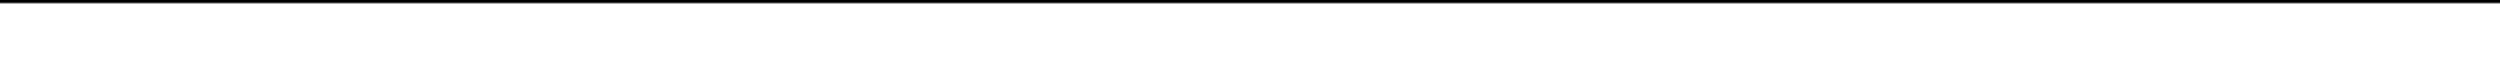
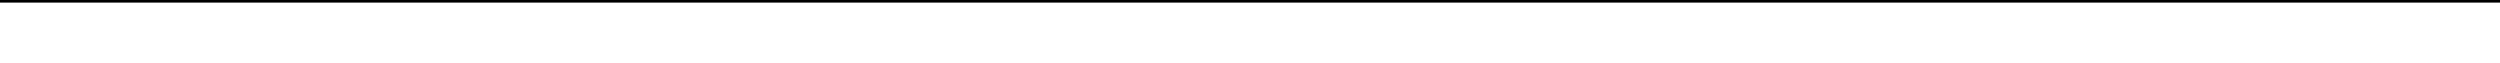
<svg xmlns="http://www.w3.org/2000/svg" width="600pt" height="15pt" viewBox="0 0 600 15" version="1.1" shape-rendering="crispEdges">
  <defs>
    <linearGradient id="linear0" gradientUnits="userSpaceOnUse" x1="0.5" y1="0.5" x2="0.5" y2="1">
      <stop offset="0" style="stop-color:rgb(0%,0%,0%);stop-opacity:1;" />
-       <stop offset="1" style="stop-color:rgb(100%,100%,100%);stop-opacity:1;" />
+       <stop offset="0.5" style="stop-color:rgb(100%,100%,100%);stop-opacity:1;" />
    </linearGradient>
    <linearGradient id="linear1" gradientUnits="userSpaceOnUse" x1="0.5" y1="0.5" x2="0.5" y2="1">
      <stop offset="0" style="stop-color:rgb(0%,0%,0%);stop-opacity:1;" />
-       <stop offset="1" style="stop-color:rgb(100%,100%,100%);stop-opacity:1;" />
+       <stop offset="0.5" style="stop-color:rgb(100%,100%,100%);stop-opacity:1;" />
    </linearGradient>
    <linearGradient id="linear2" gradientUnits="userSpaceOnUse" x1="0.5" y1="0.5" x2="0.5" y2="1">
      <stop offset="0" style="stop-color:rgb(0%,0%,0%);stop-opacity:1;" />
-       <stop offset="1" style="stop-color:rgb(100%,100%,100%);stop-opacity:1;" />
+       <stop offset="0.5" style="stop-color:rgb(100%,100%,100%);stop-opacity:1;" />
    </linearGradient>
  </defs>
-   <g id="surface53">
+   <g id="surface57">
    <path style=" stroke:none;fill-rule:nonzero;fill:url(#linear0);" d="M 7.5 0 L 207.5 0 L 207.5 15 L 7.5 15 Z M 0 0 L 15 0 L 15 15 L 0 15 Z M 0 0 " />
    <path style=" stroke:none;fill-rule:nonzero;fill:url(#linear1);" d="M 207.5 0 L 407.5 0 L 407.5 15 L 207.5 15 Z M 200 0 L 215 0 L 215 15 L 200 15 Z M 200 0 " />
    <path style=" stroke:none;fill-rule:nonzero;fill:url(#linear2);" d="M 407.5 0 L 607.5 0 L 607.5 15 L 407.5 15 Z M 400 0 L 415 0 L 415 15 L 400 15 Z M 400 0 " />
  </g>
</svg>
